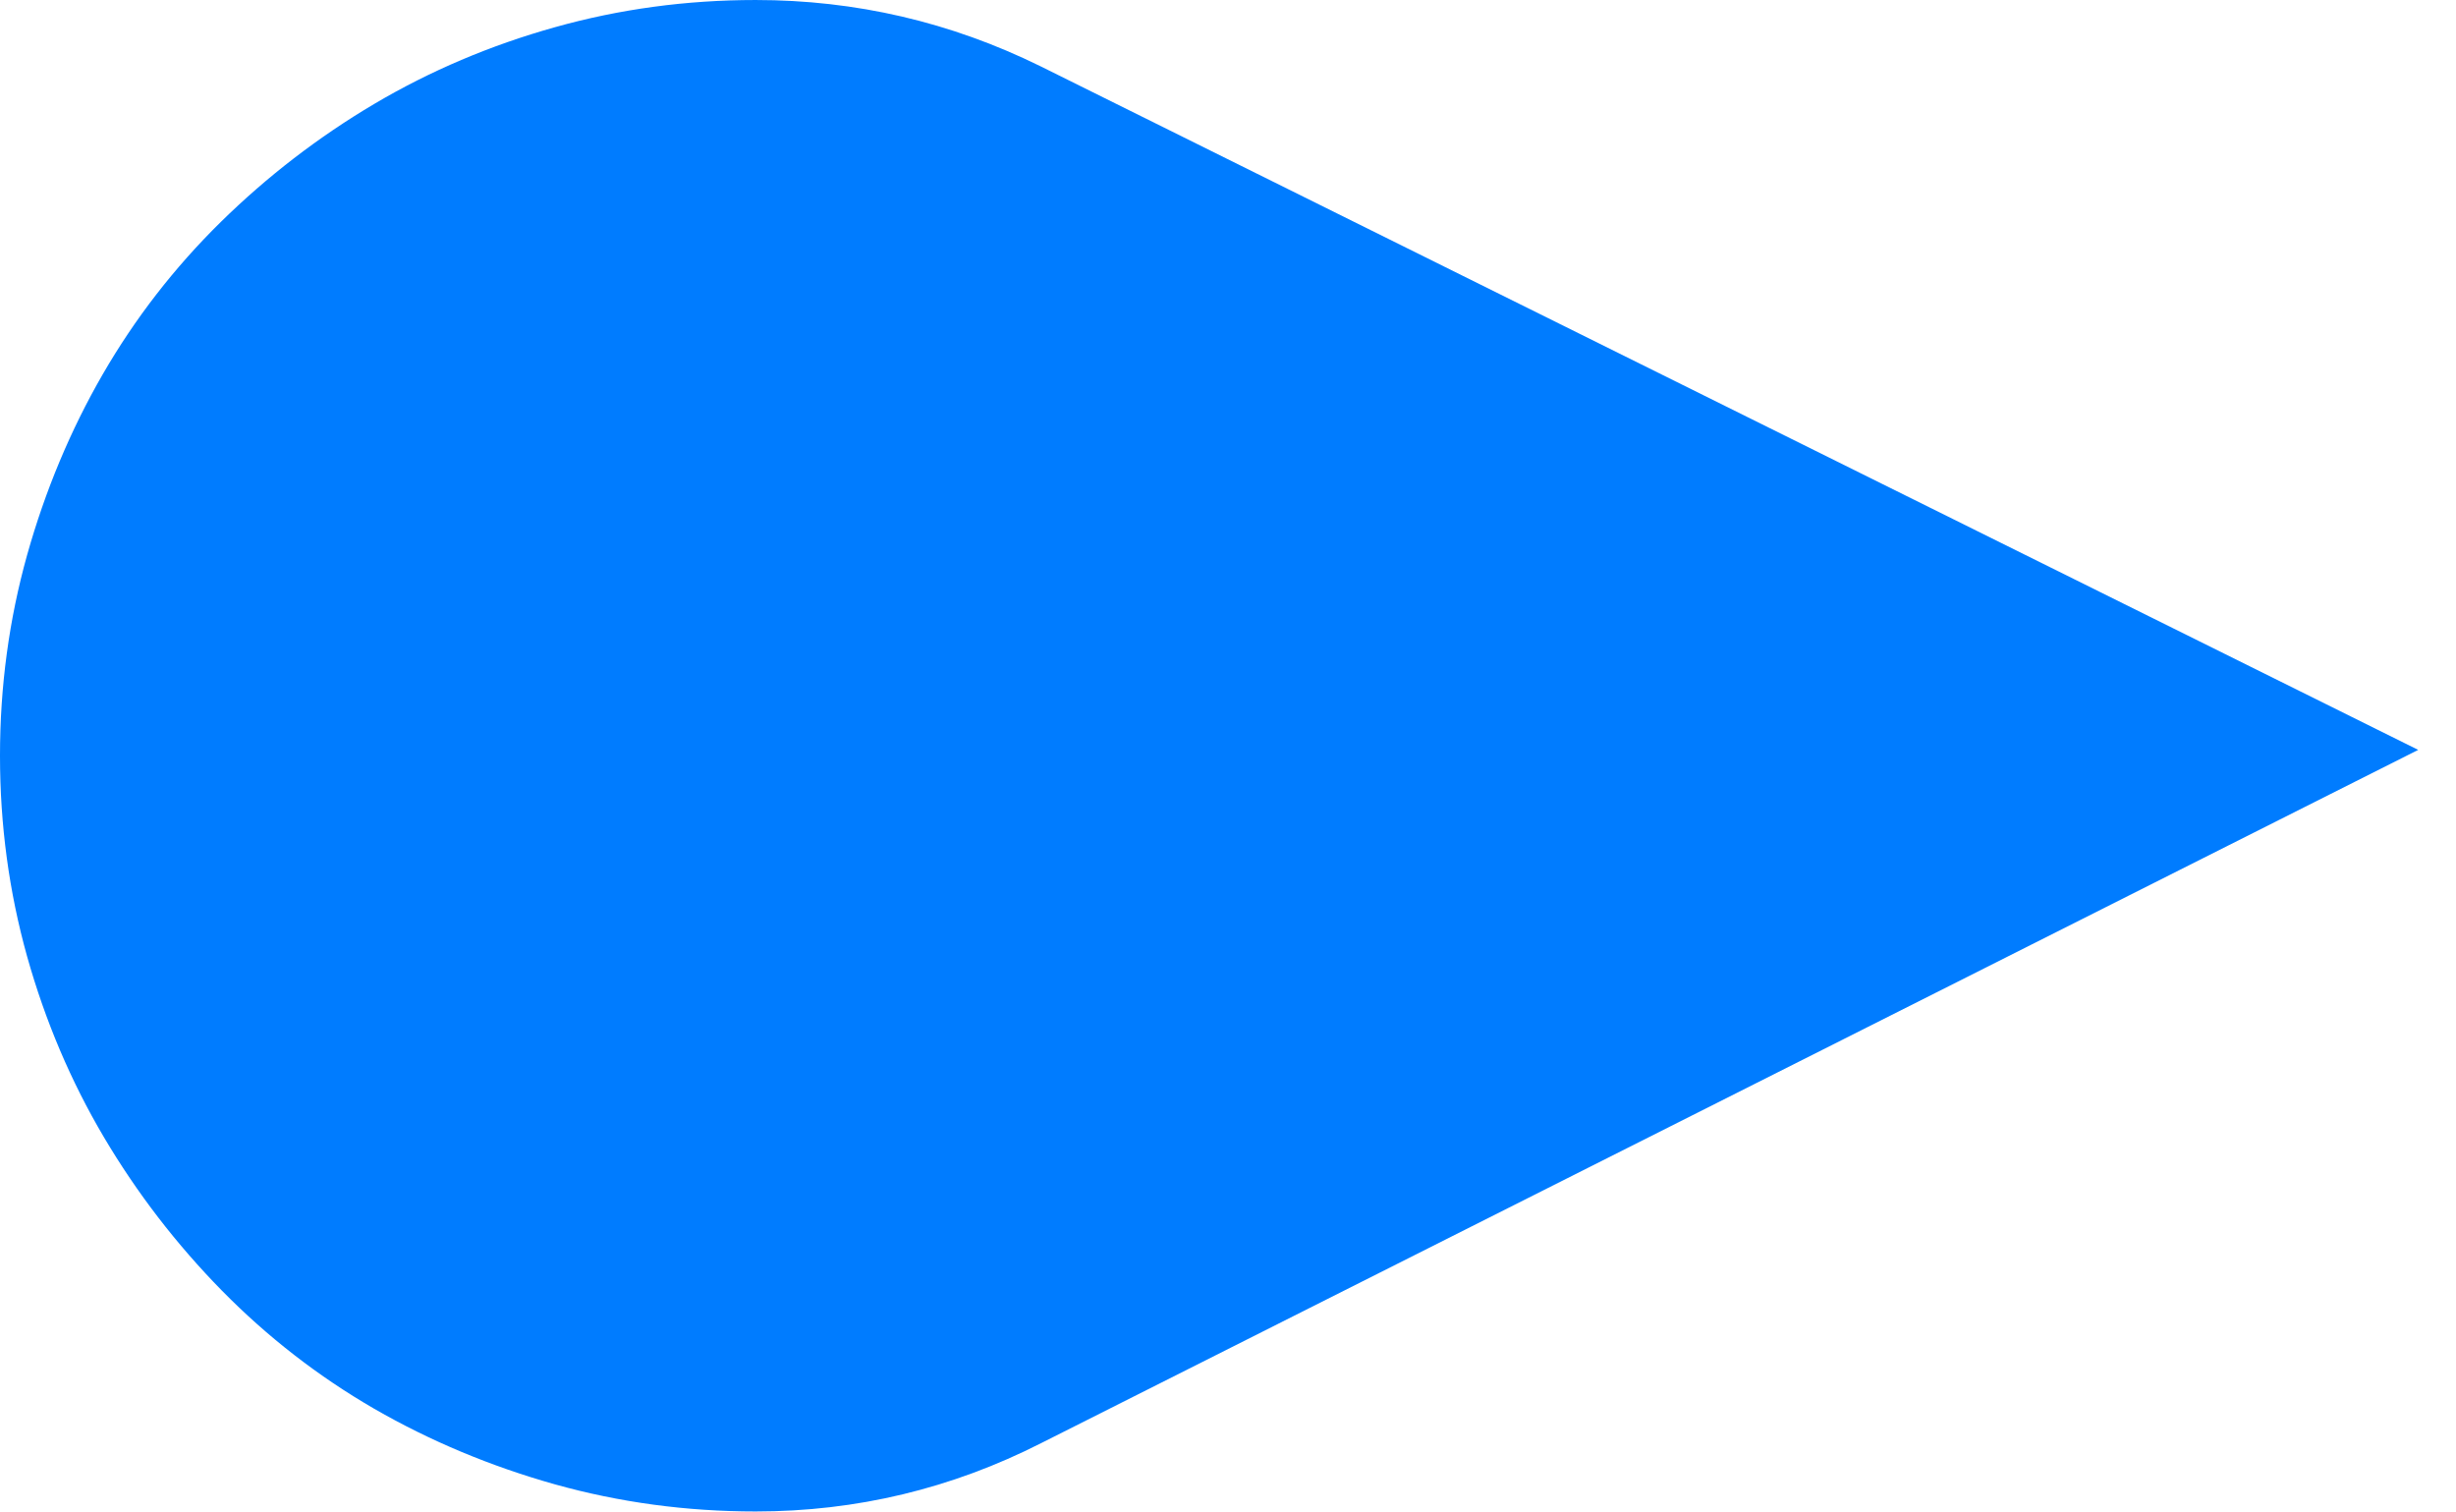
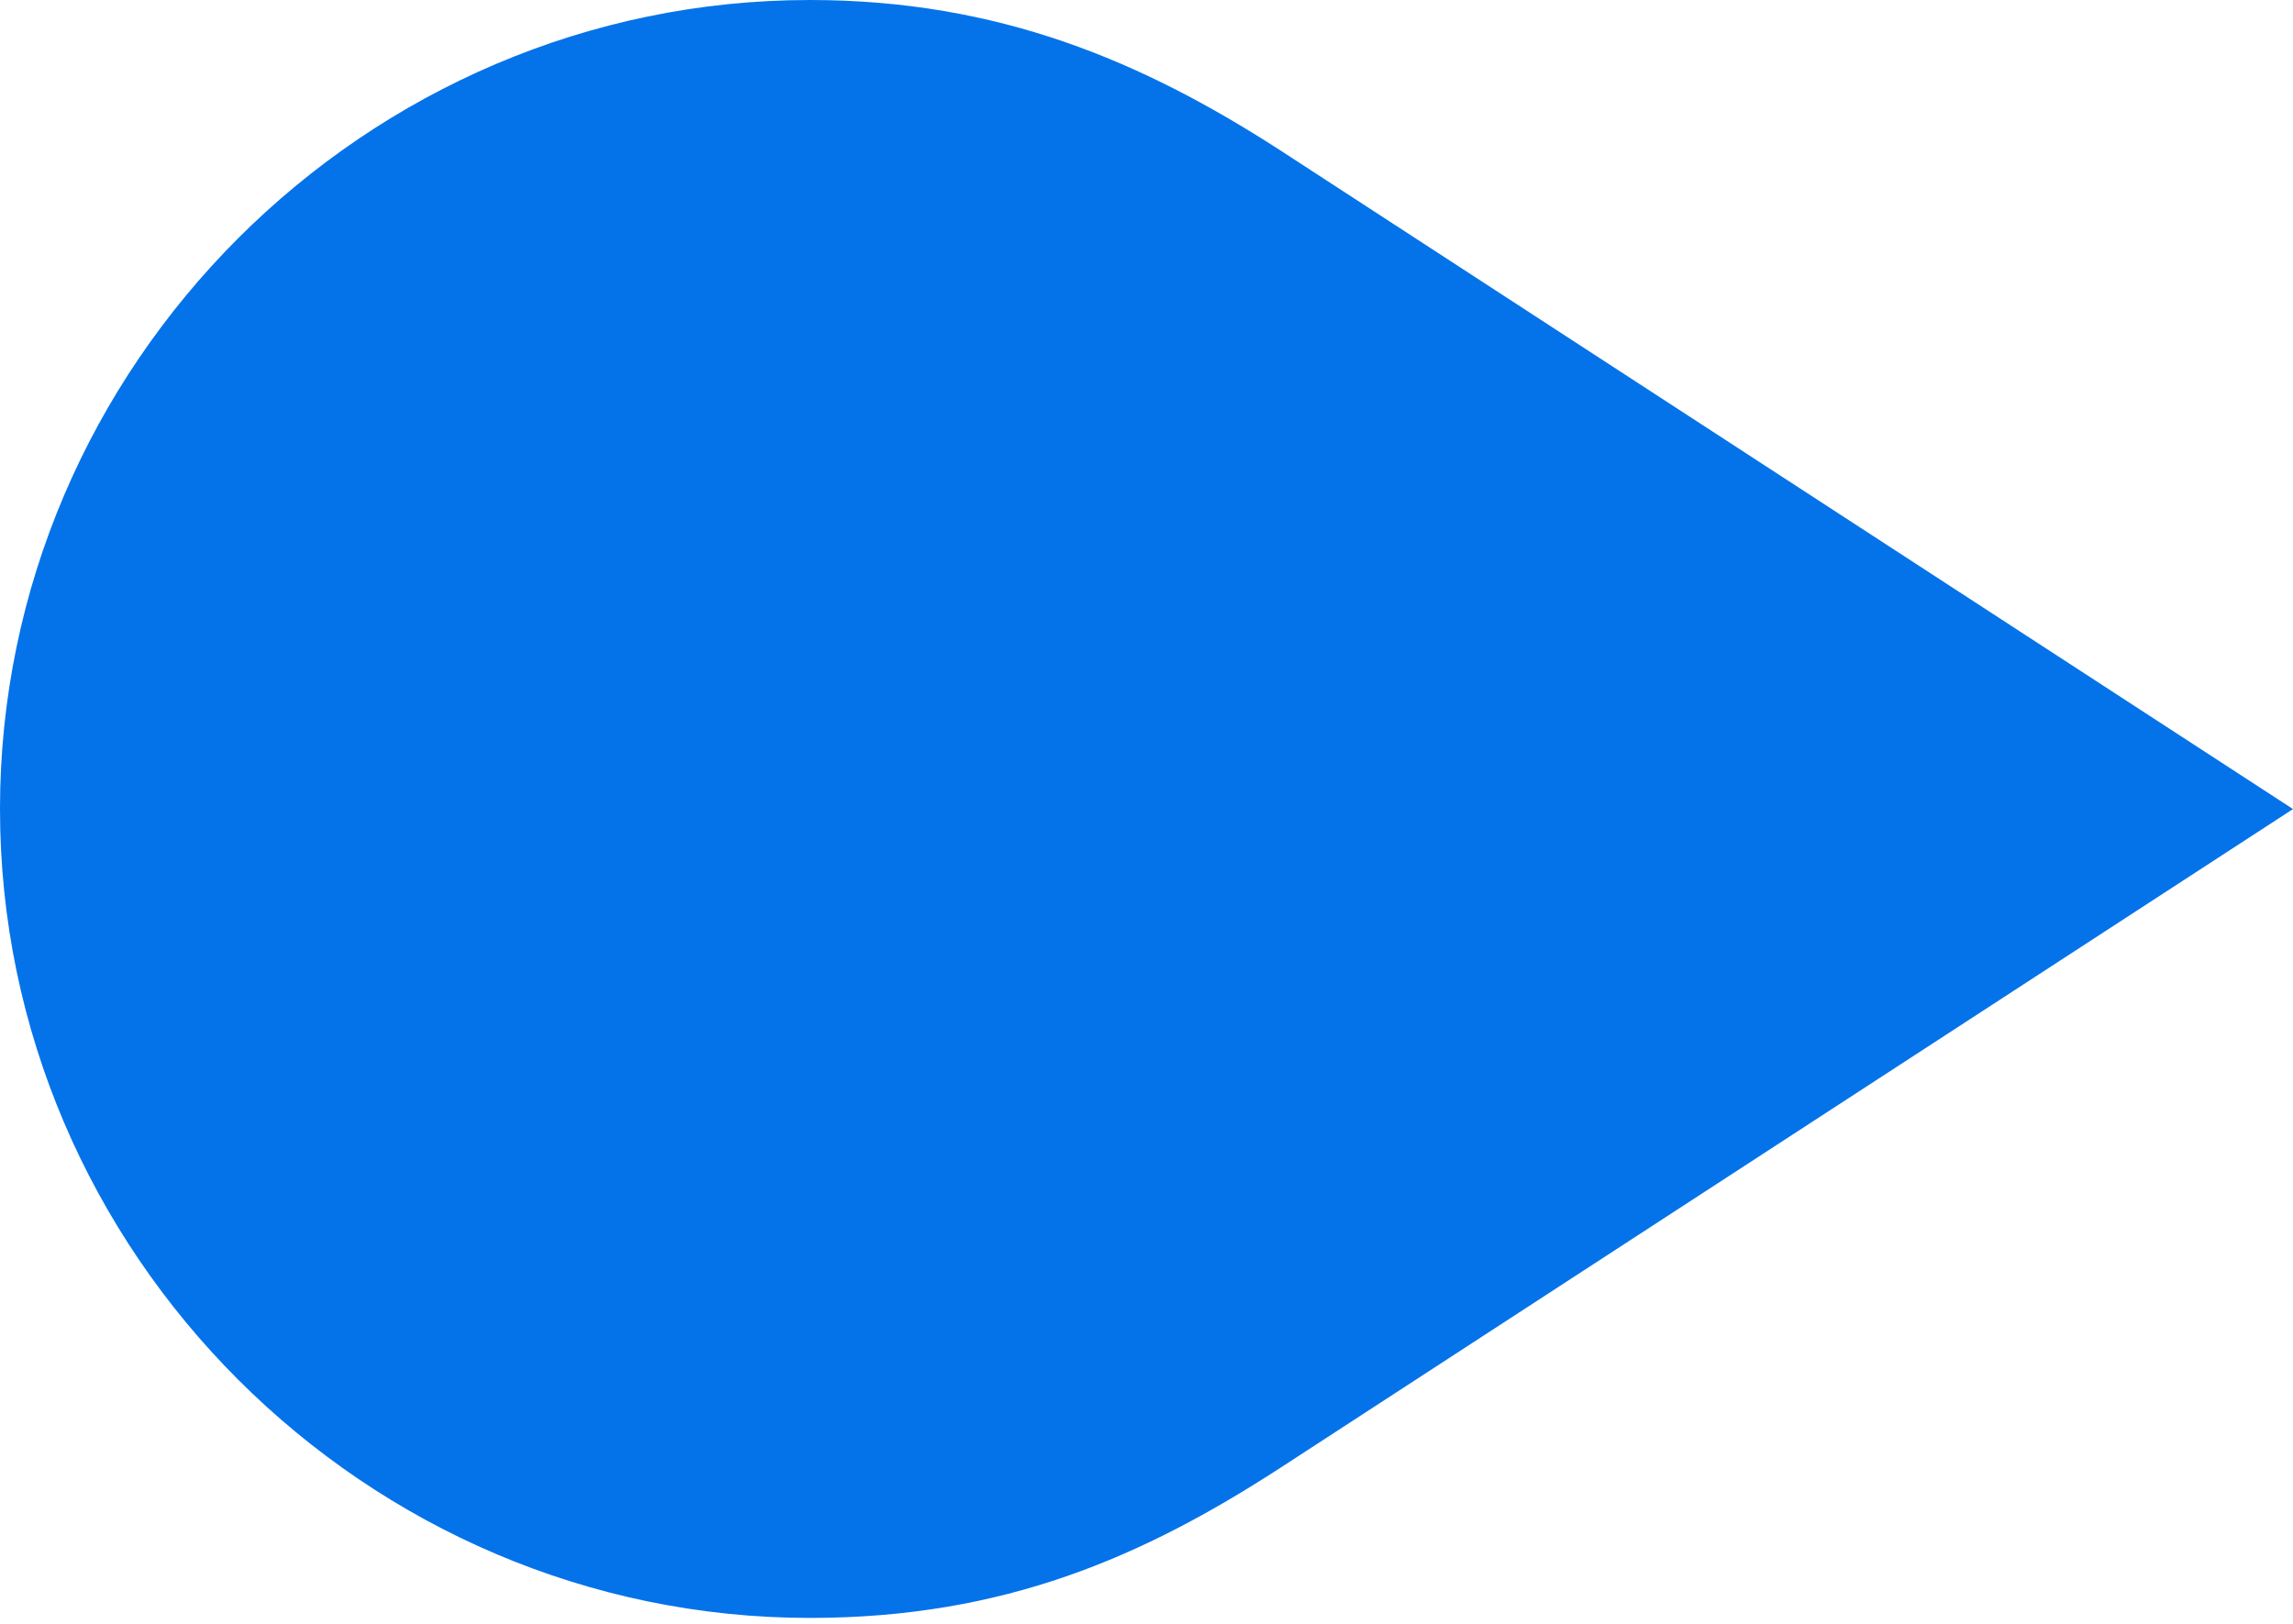
- <svg xmlns="http://www.w3.org/2000/svg" width="26" height="16" viewBox="0 0 26 16" fill="none">
-   <path d="M11.025 15.275C10.075 15.758 9.067 16 8 16C7.267 16 6.558 15.904 5.875 15.713C5.192 15.521 4.554 15.254 3.962 14.913C3.371 14.571 2.833 14.154 2.35 13.663C1.867 13.171 1.45 12.629 1.1 12.038C0.75 11.446 0.479 10.808 0.287 10.125C0.096 9.442 -2.28882e-05 8.733 -2.28882e-05 8C-2.28882e-05 7.267 0.096 6.558 0.287 5.875C0.479 5.192 0.746 4.554 1.087 3.963C1.429 3.371 1.846 2.833 2.337 2.35C2.829 1.867 3.371 1.45 3.962 1.1C4.554 0.75 5.192 0.479 5.875 0.288C6.558 0.096 7.267 6.10352e-05 8 6.10352e-05C9.058 6.10352e-05 10.062 0.233 11.012 0.7L25.6 7.938L11.025 15.275Z" fill="#007CFF" />
+ <svg xmlns="http://www.w3.org/2000/svg" width="24" height="17" viewBox="0 0 24 17" fill="none">
+   <path d="M8.477 16.938C10.518 16.938 11.971 16.292 13.388 15.375L24 8.47L13.388 1.566C11.958 0.644 10.456 0 8.477 0C3.827 0 -5.96046e-05 3.823 -5.96046e-05 8.469C-5.96046e-05 13.115 3.827 16.938 8.477 16.938Z" fill="#0473EA" />
</svg>
